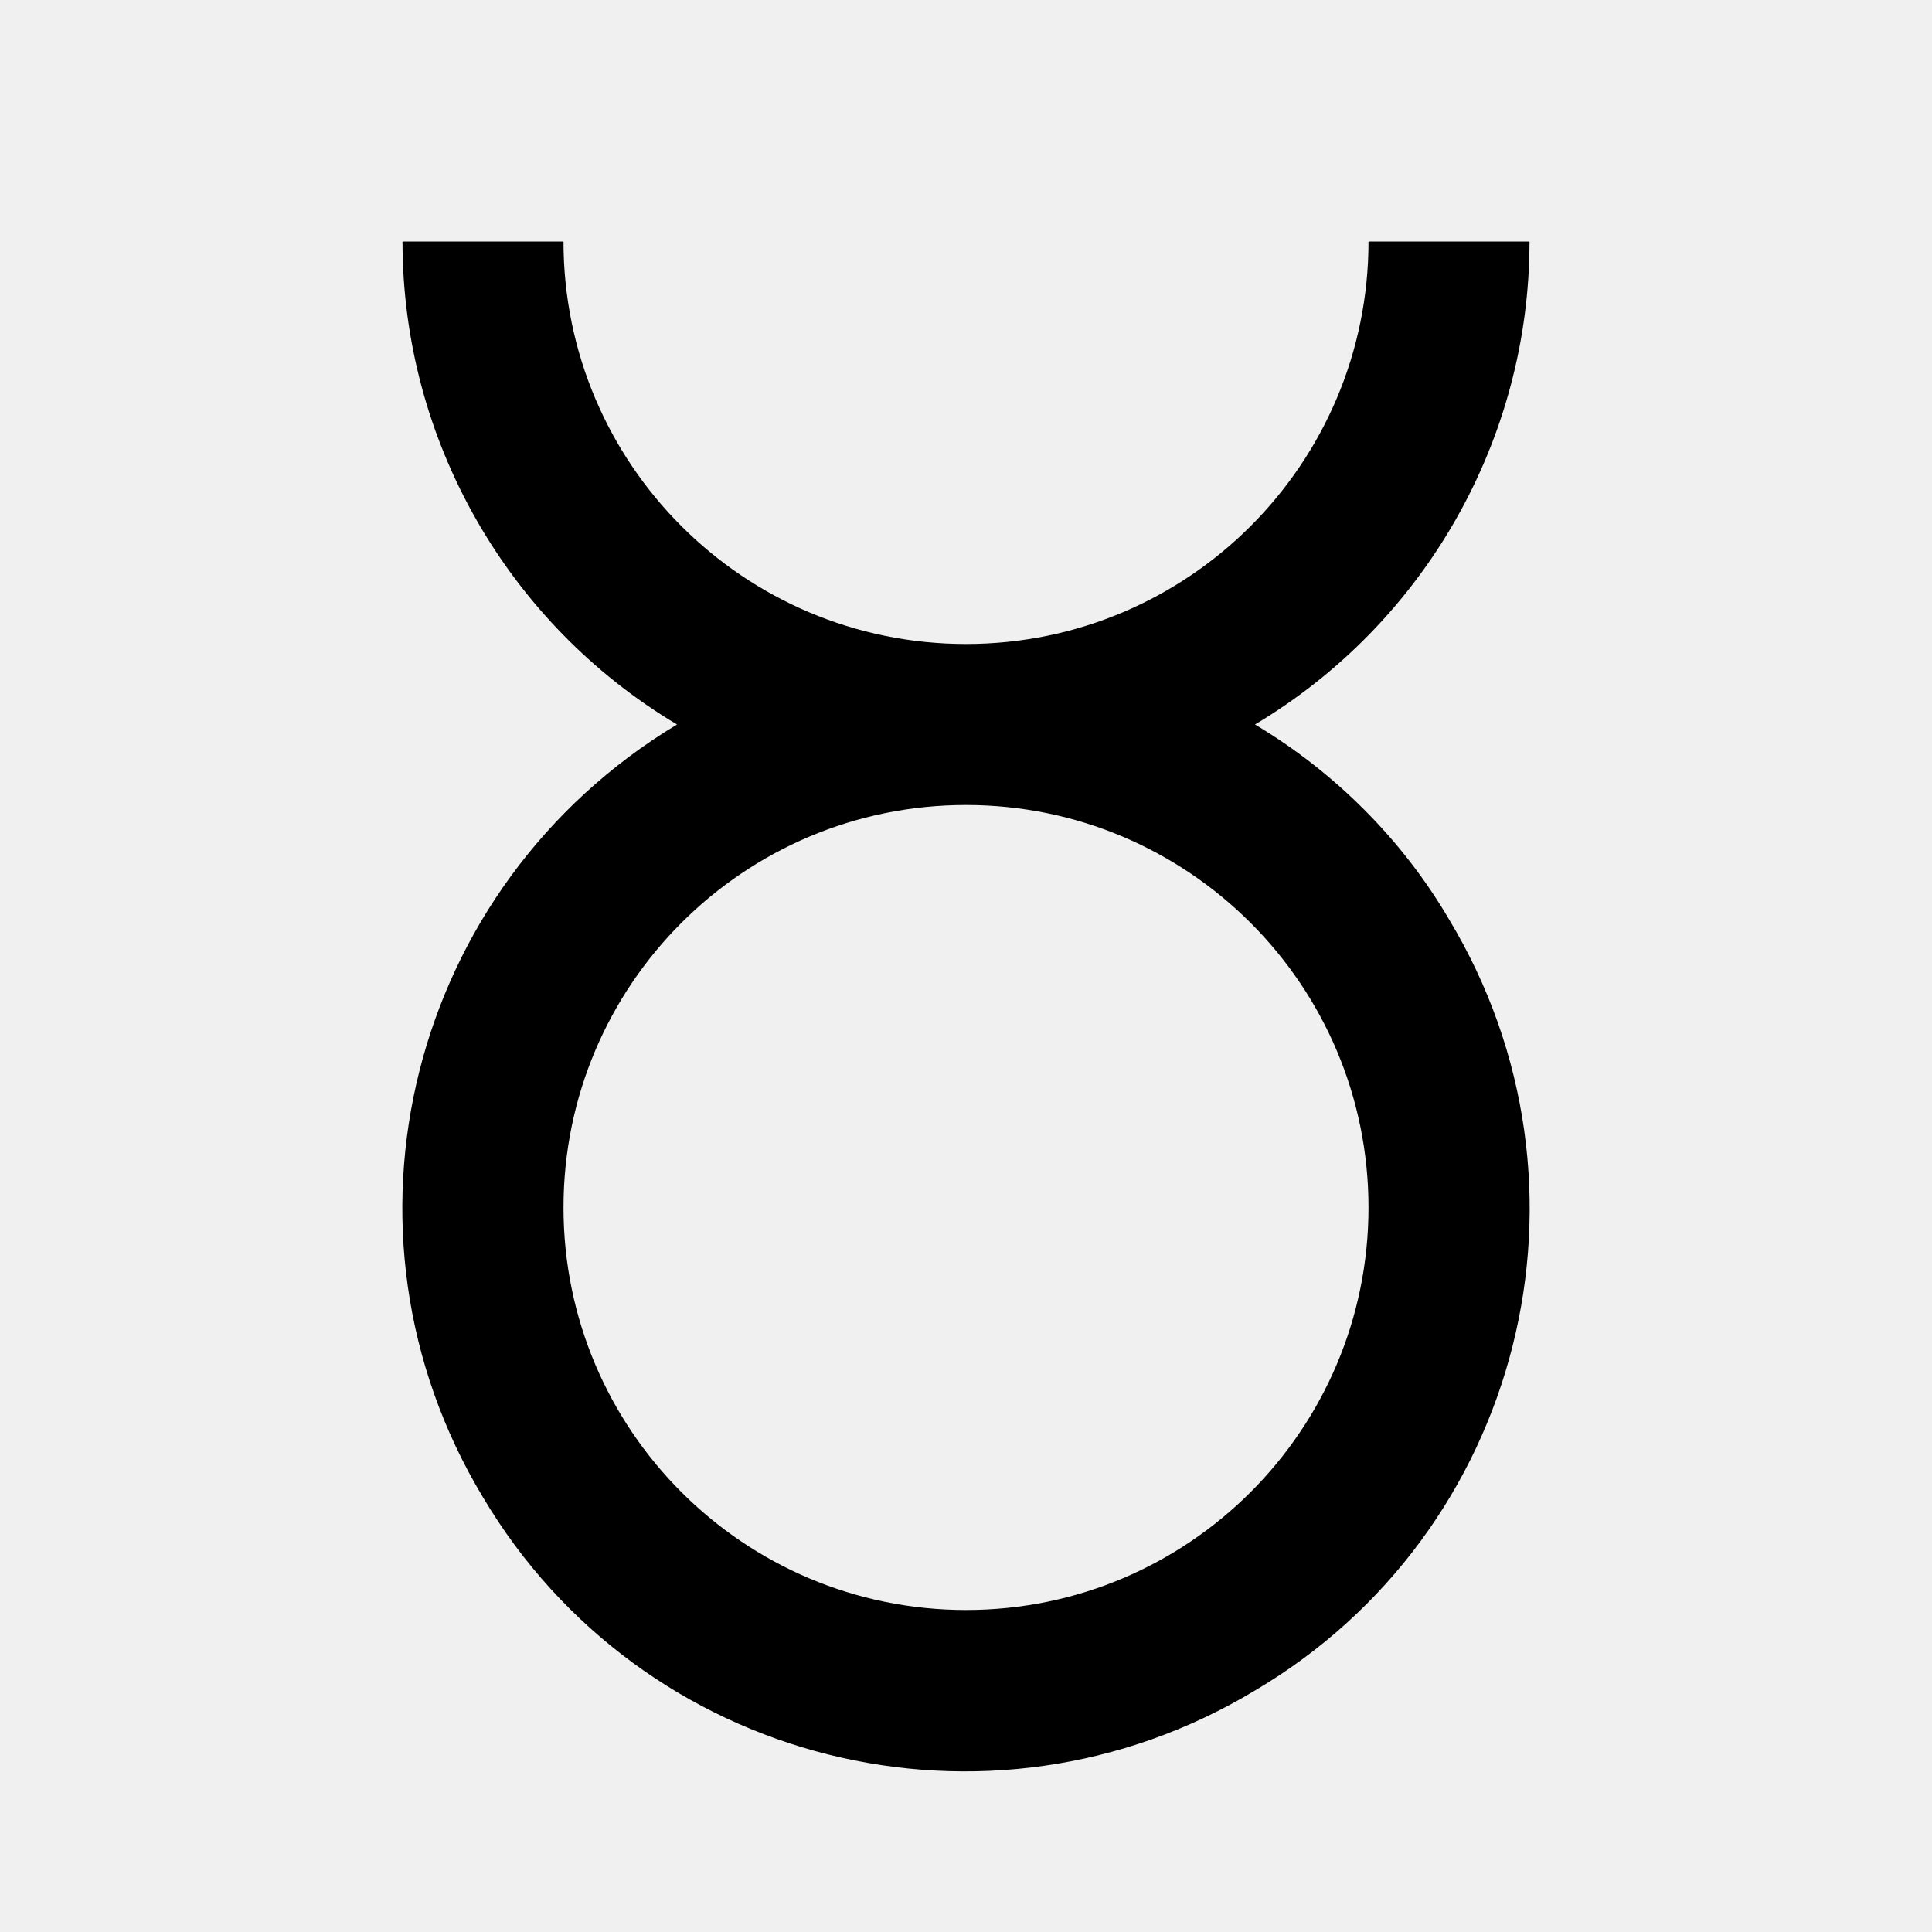
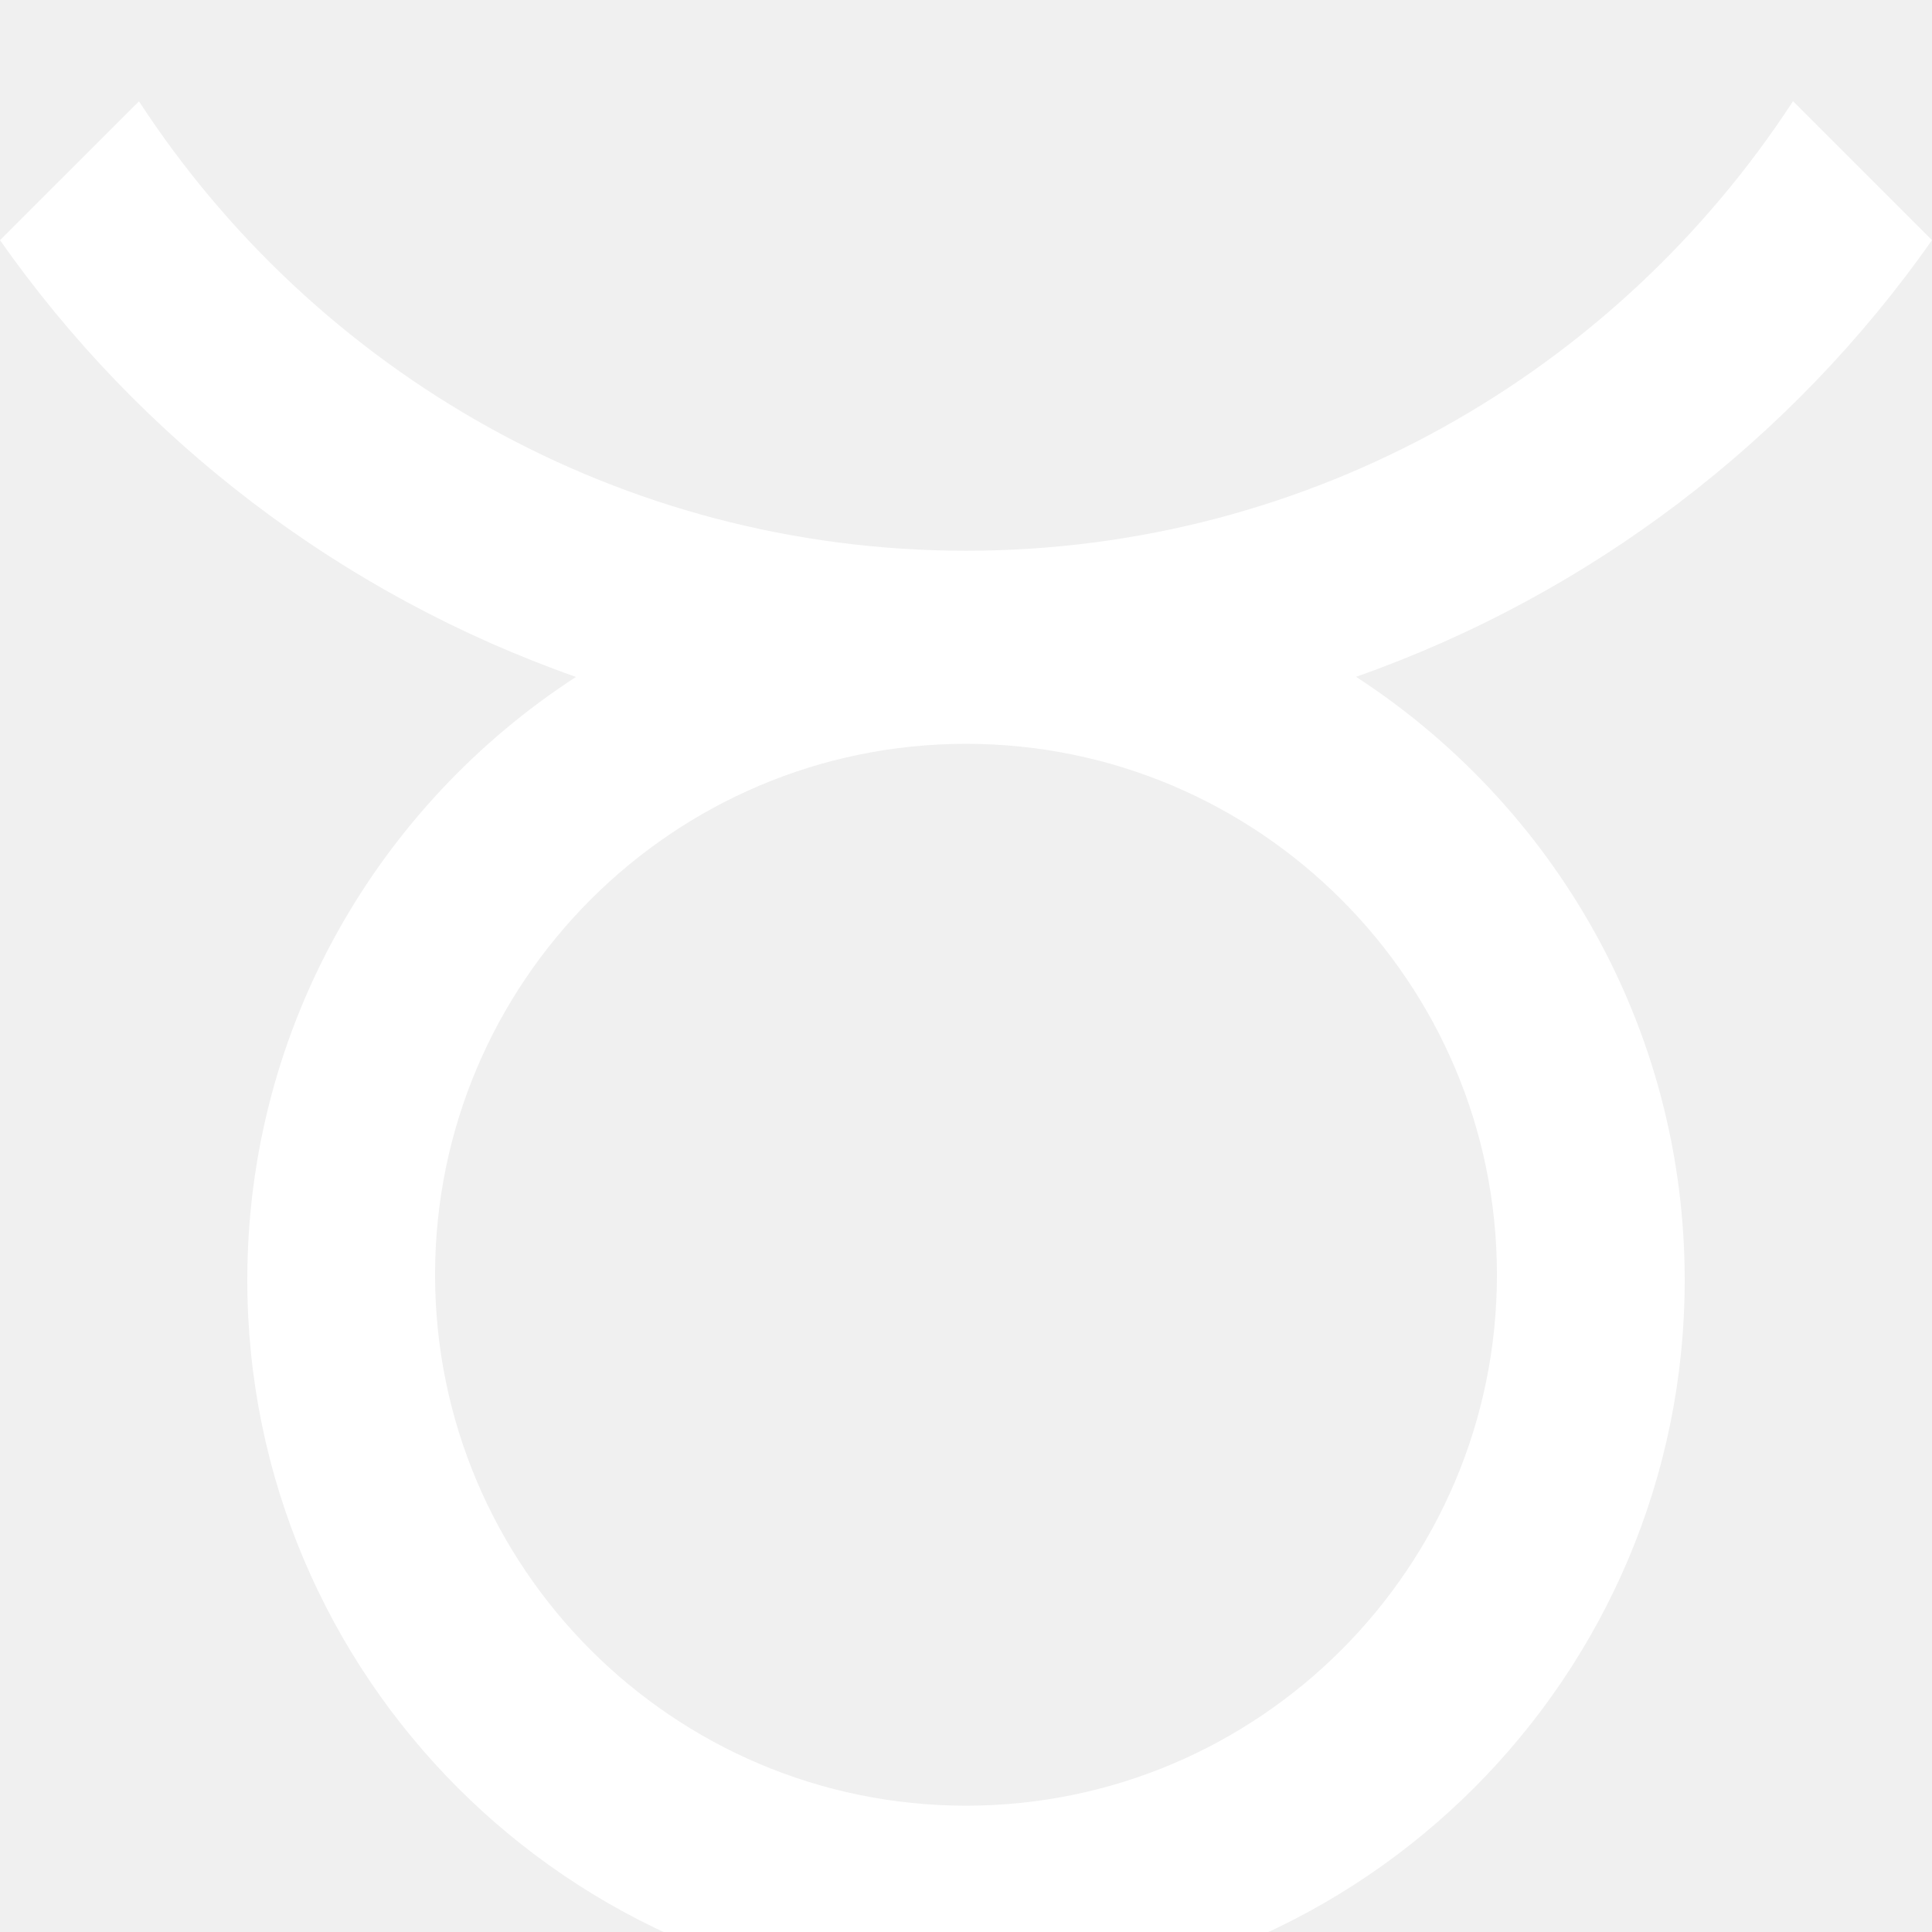
- <svg xmlns="http://www.w3.org/2000/svg" version="1.1" id="mdi-zodiac-taurus" width="24" height="24" viewBox="0 0 24 24">
-   <path d="M15.59,9C17.7,7.74 19,5.46 19,3H17A5,5 0 0,1 12,8A5,5 0 0,1 7,3H5C5,5.46 6.3,7.74 8.41,9C5.09,11 4,15.28 6,18.6C7.97,21.92 12.27,23 15.59,21C18.91,19.04 20,14.74 18,11.42C17.42,10.43 16.58,9.59 15.59,9M12,20A5,5 0 0,1 7,15A5,5 0 0,1 12,10A5,5 0 0,1 17,15A5,5 0 0,1 12,20Z" />
+ <svg xmlns="http://www.w3.org/2000/svg" width="16" height="16" viewBox="0 0 16 16" fill="none">
+   <g clip-path="url(#clip0_159_201)">
+     <path d="M8 4.561C5.134 4.561 2.61 3.077 1.151 0.839L0 1.989C1.163 3.646 2.828 4.923 4.77 5.606C3.134 6.668 2.048 8.509 2.048 10.601C2.048 13.883 4.718 16.553 8 16.553C11.282 16.553 13.952 13.883 13.952 10.601C13.952 8.509 12.866 6.667 11.23 5.605C13.172 4.922 14.837 3.645 16 1.989L14.849 0.838C13.39 3.077 10.866 4.561 8 4.561H8ZM12.397 10.557C12.397 12.982 10.425 14.954 8 14.954C5.575 14.954 3.603 12.982 3.603 10.557C3.603 8.132 5.575 6.16 8 6.16C10.425 6.16 12.397 8.132 12.397 10.557Z" fill="white" />
+   </g>
+   <defs>
+     <clipPath id="clip0_159_201">
+       <rect width="16" height="16" fill="white" />
+     </clipPath>
+   </defs>
</svg>
